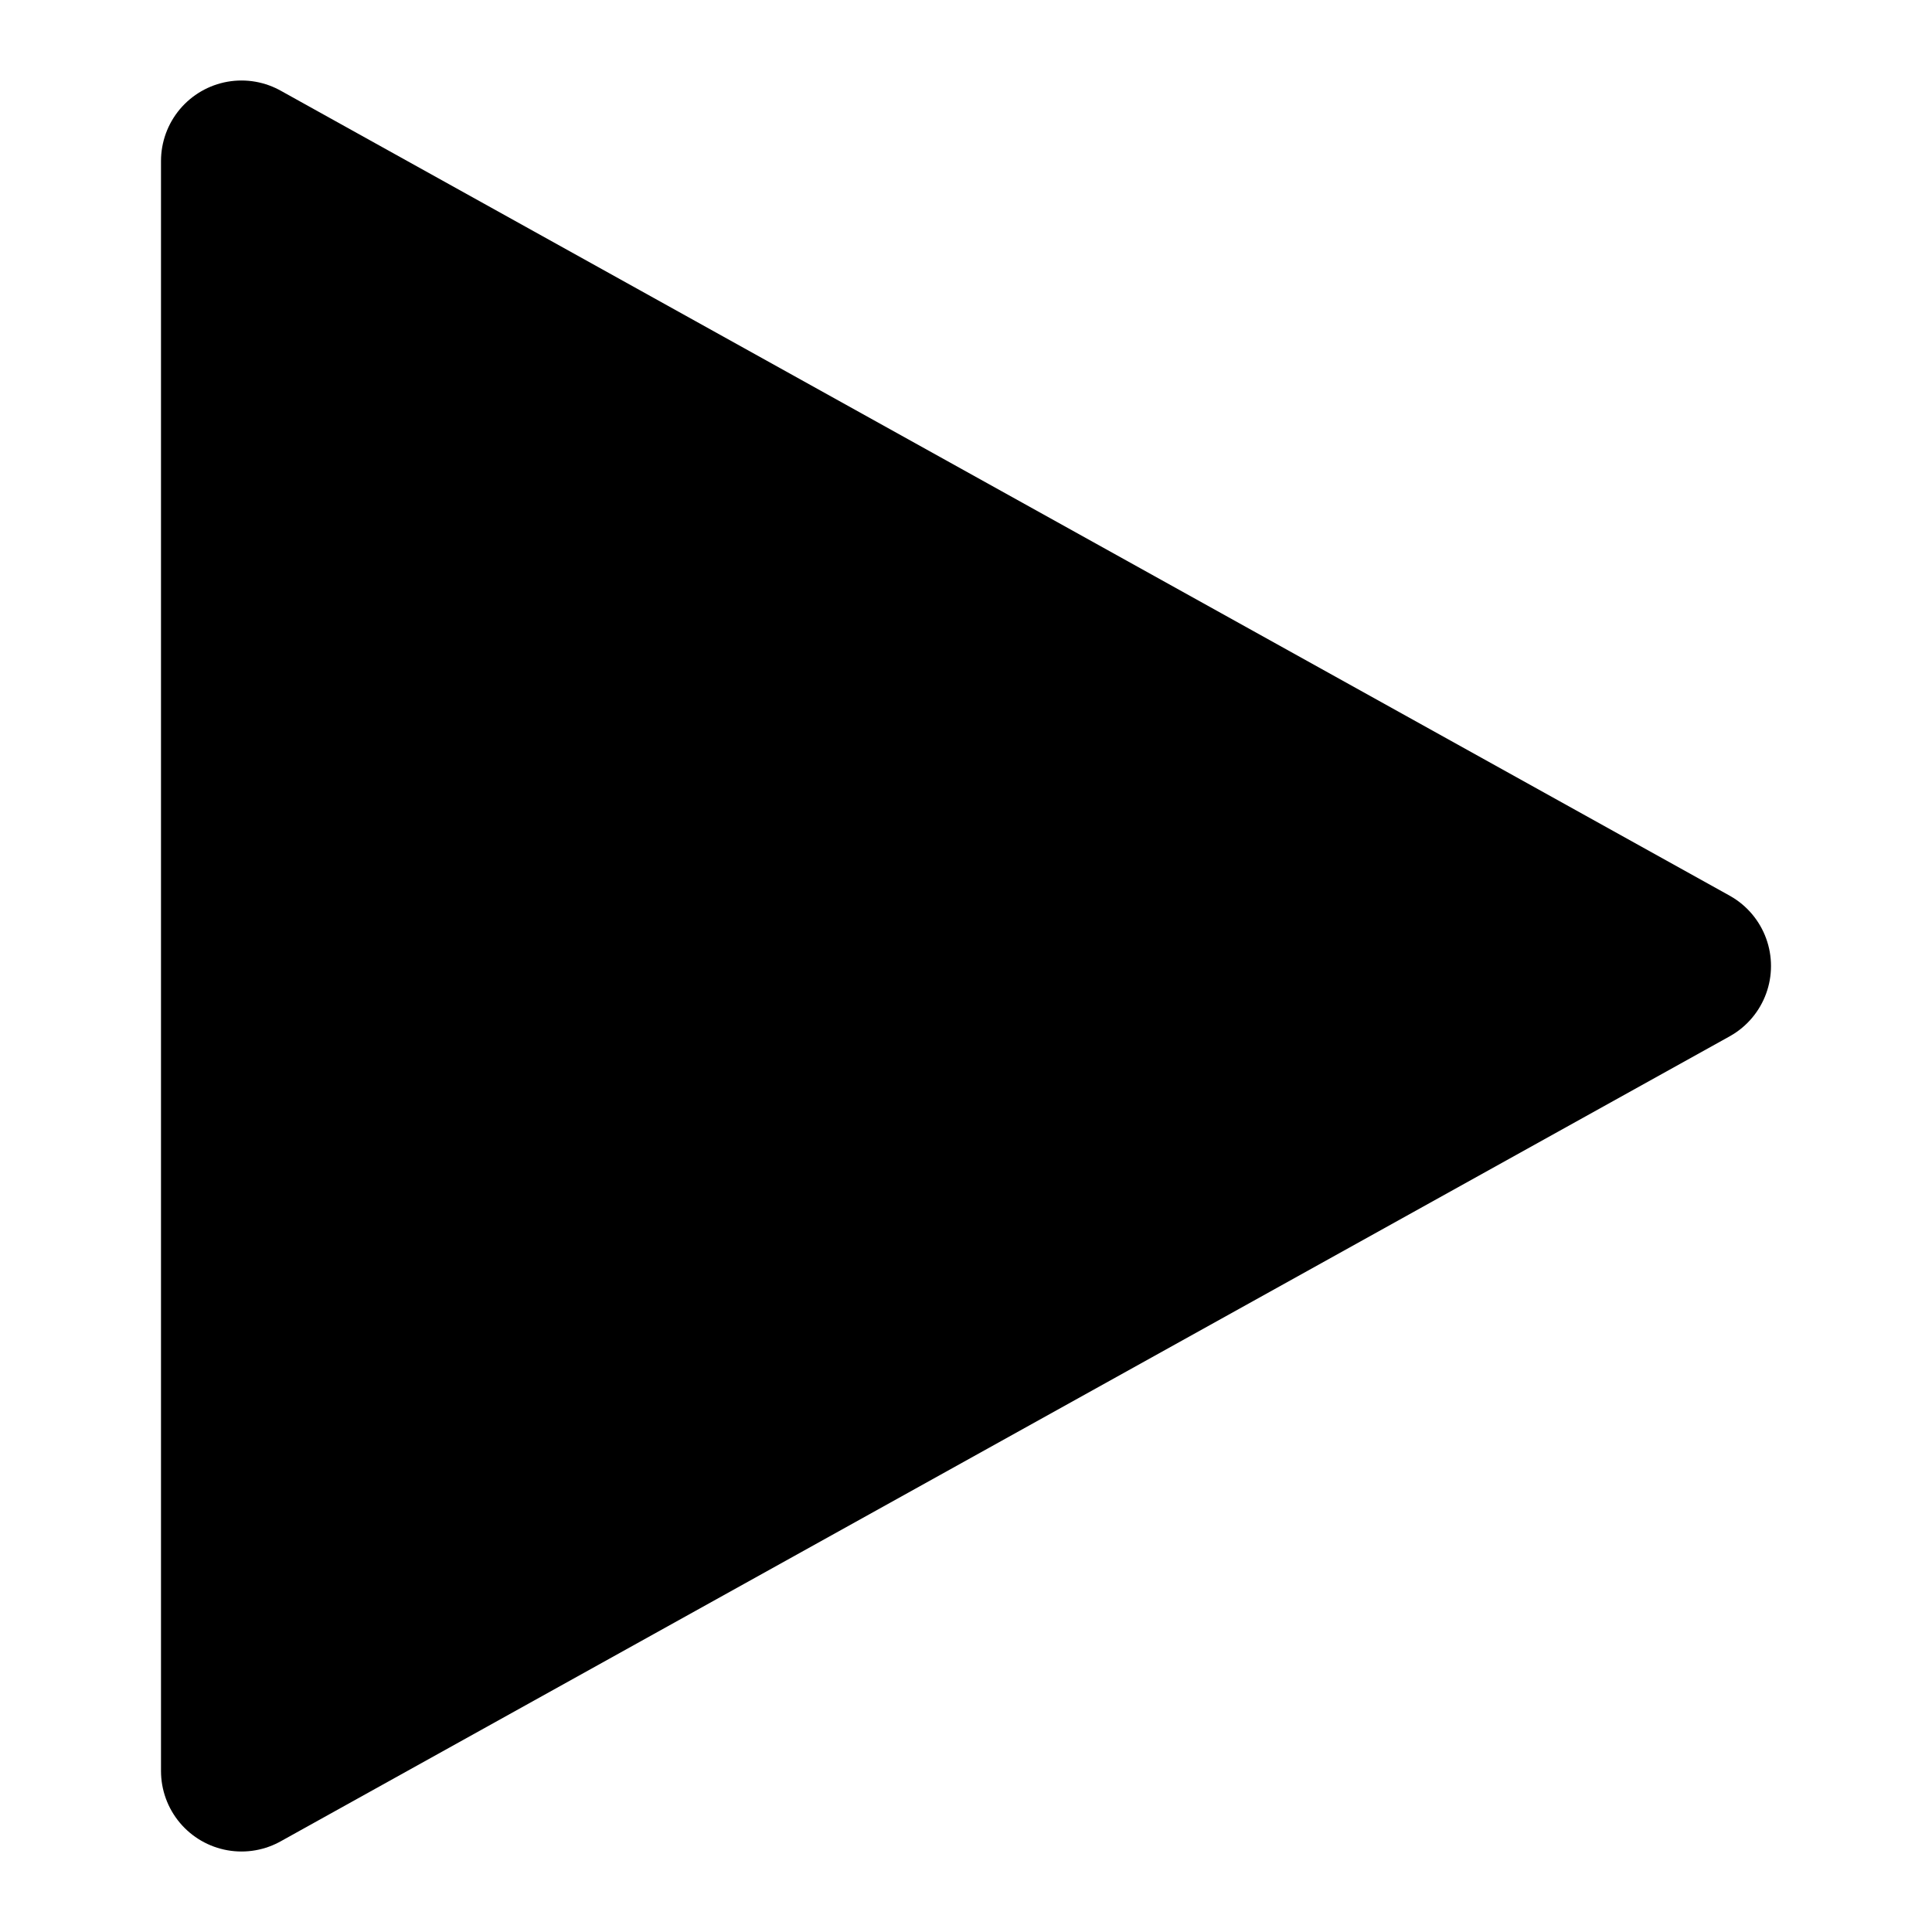
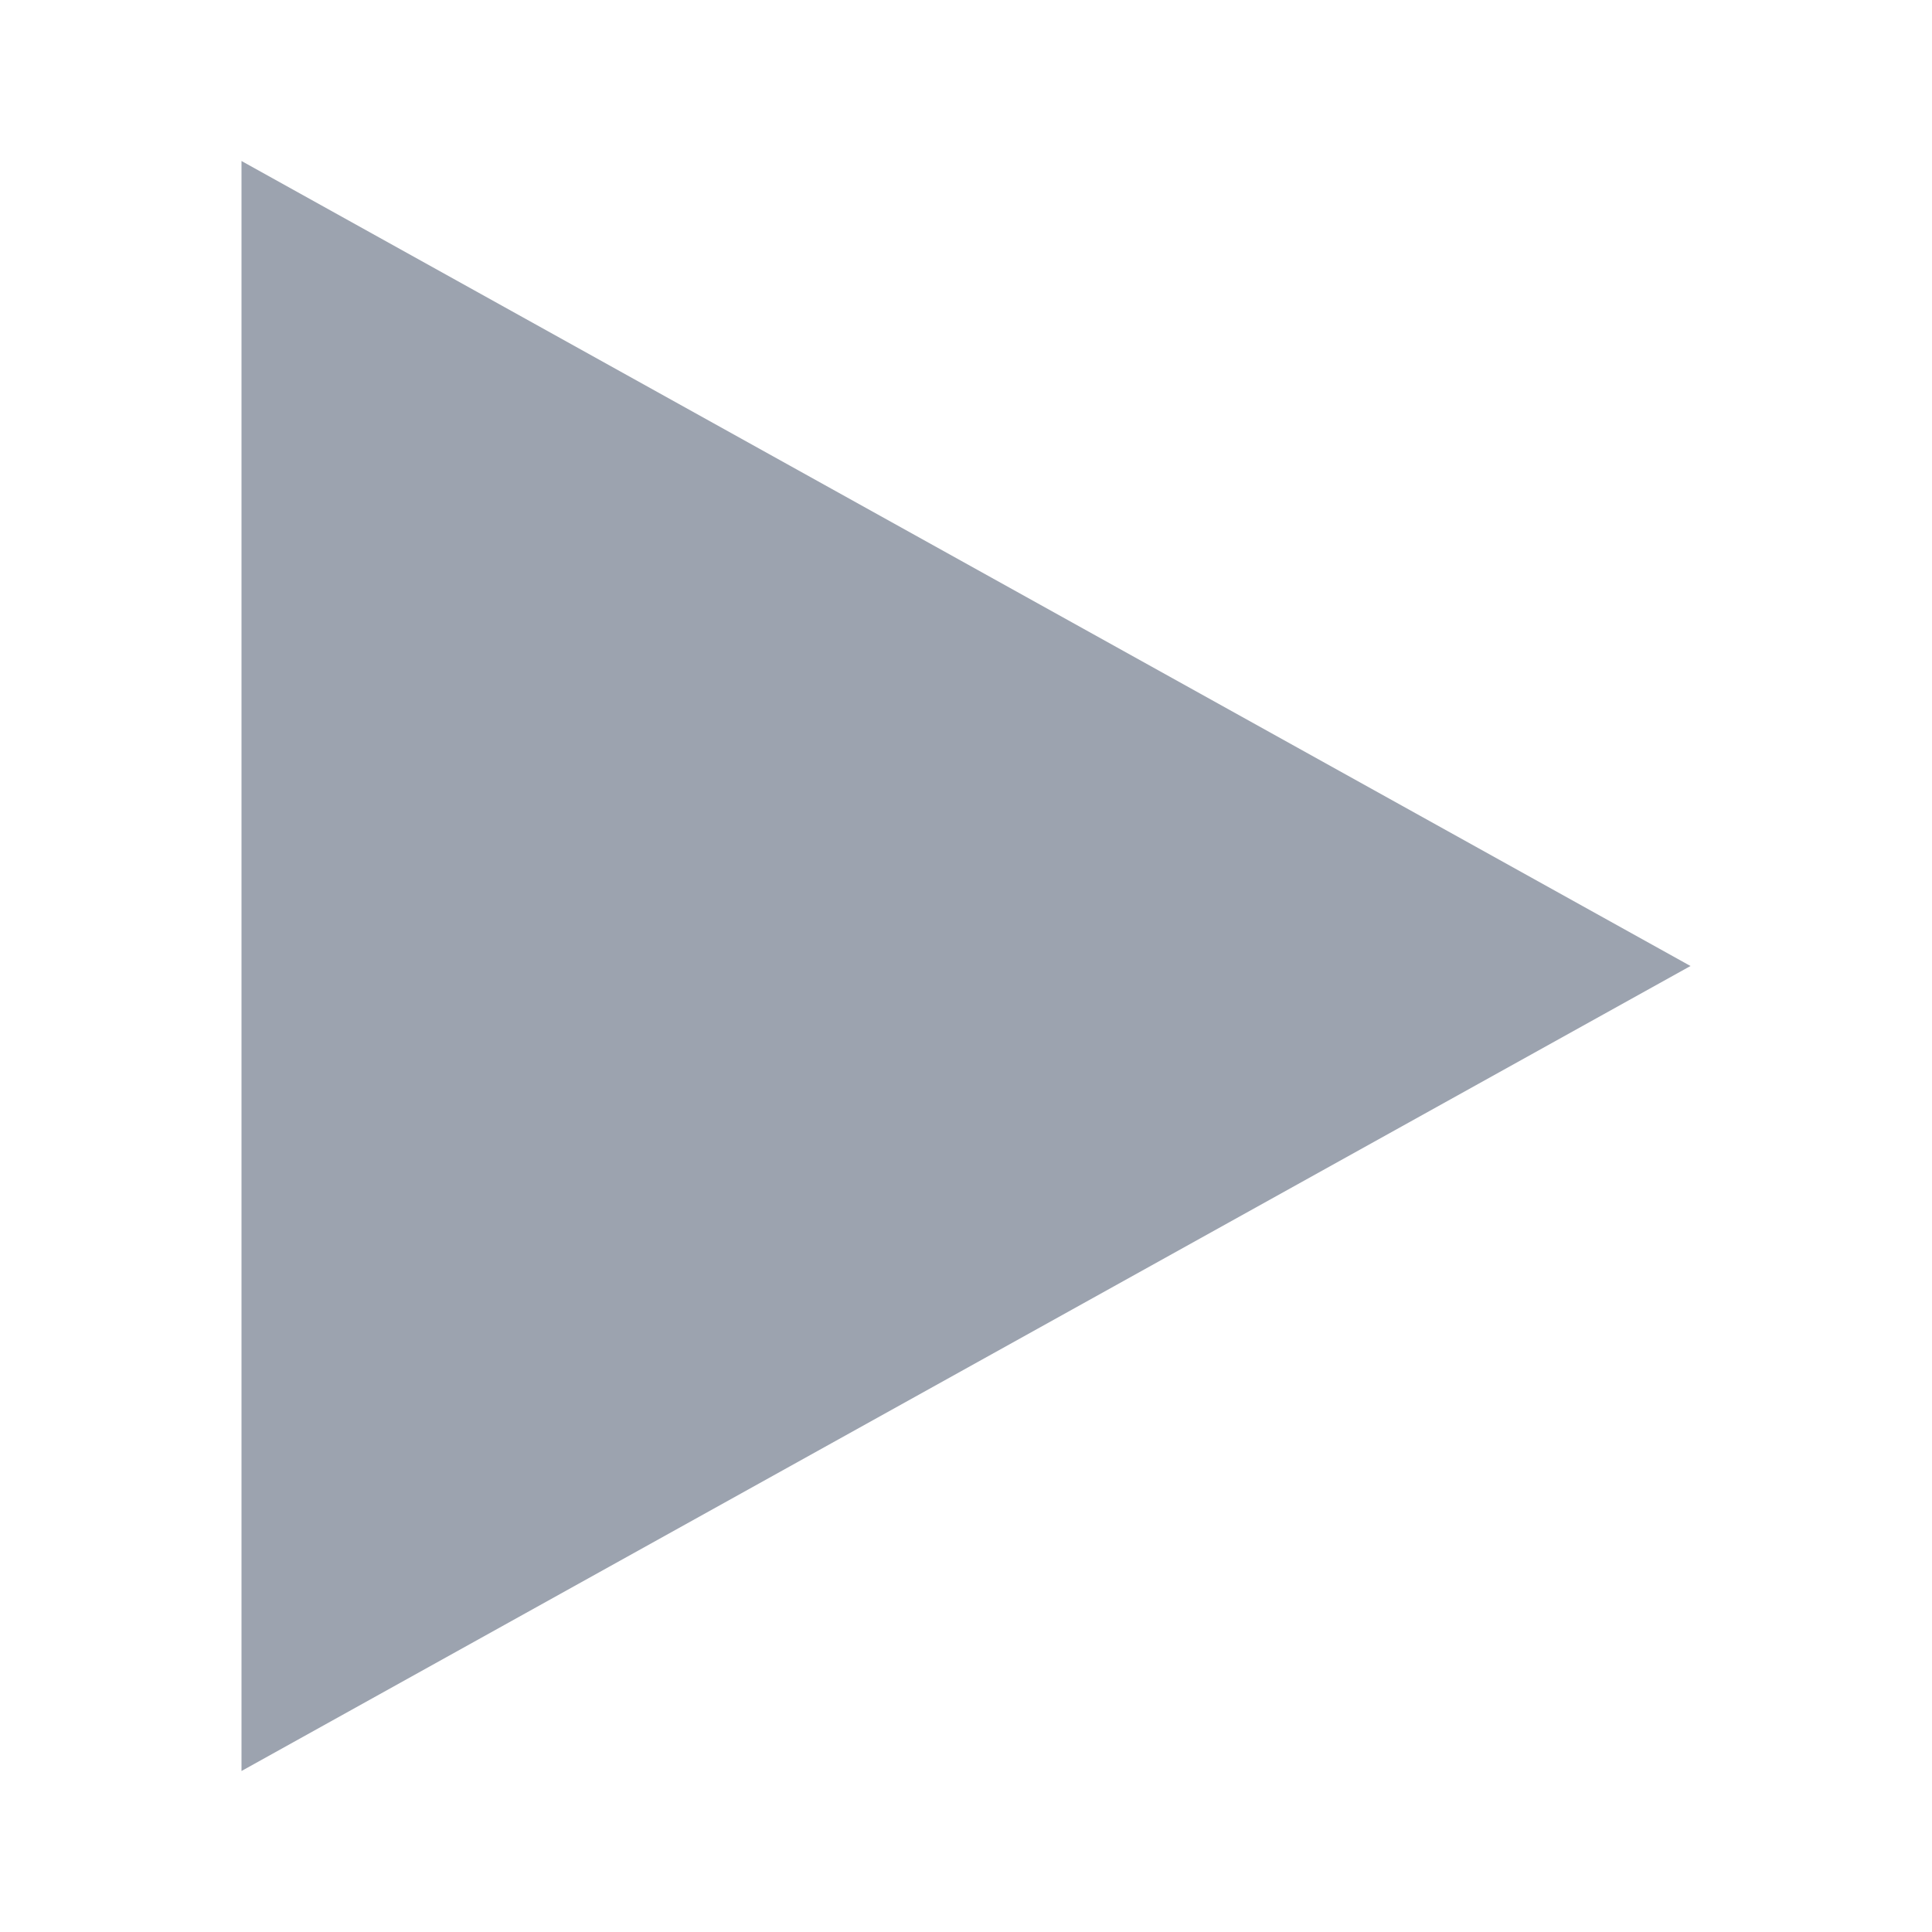
- <svg xmlns="http://www.w3.org/2000/svg" stroke="currentColor" width="24" height="24" viewBox="0 0 24 24">
-   <path stroke-linecap="round" stroke-linejoin="round" stroke-width="2" d="M3 22v-20l18 10-18 10z" />
+ <svg xmlns="http://www.w3.org/2000/svg" fill="#9ca3af" width="24" height="24" viewBox="0 0 24 24">
+   <path fill="#9ca3af" stroke-linecap="round" stroke-linejoin="round" stroke-width="2" d="M3 22v-20l18 10-18 10z" />
</svg>
